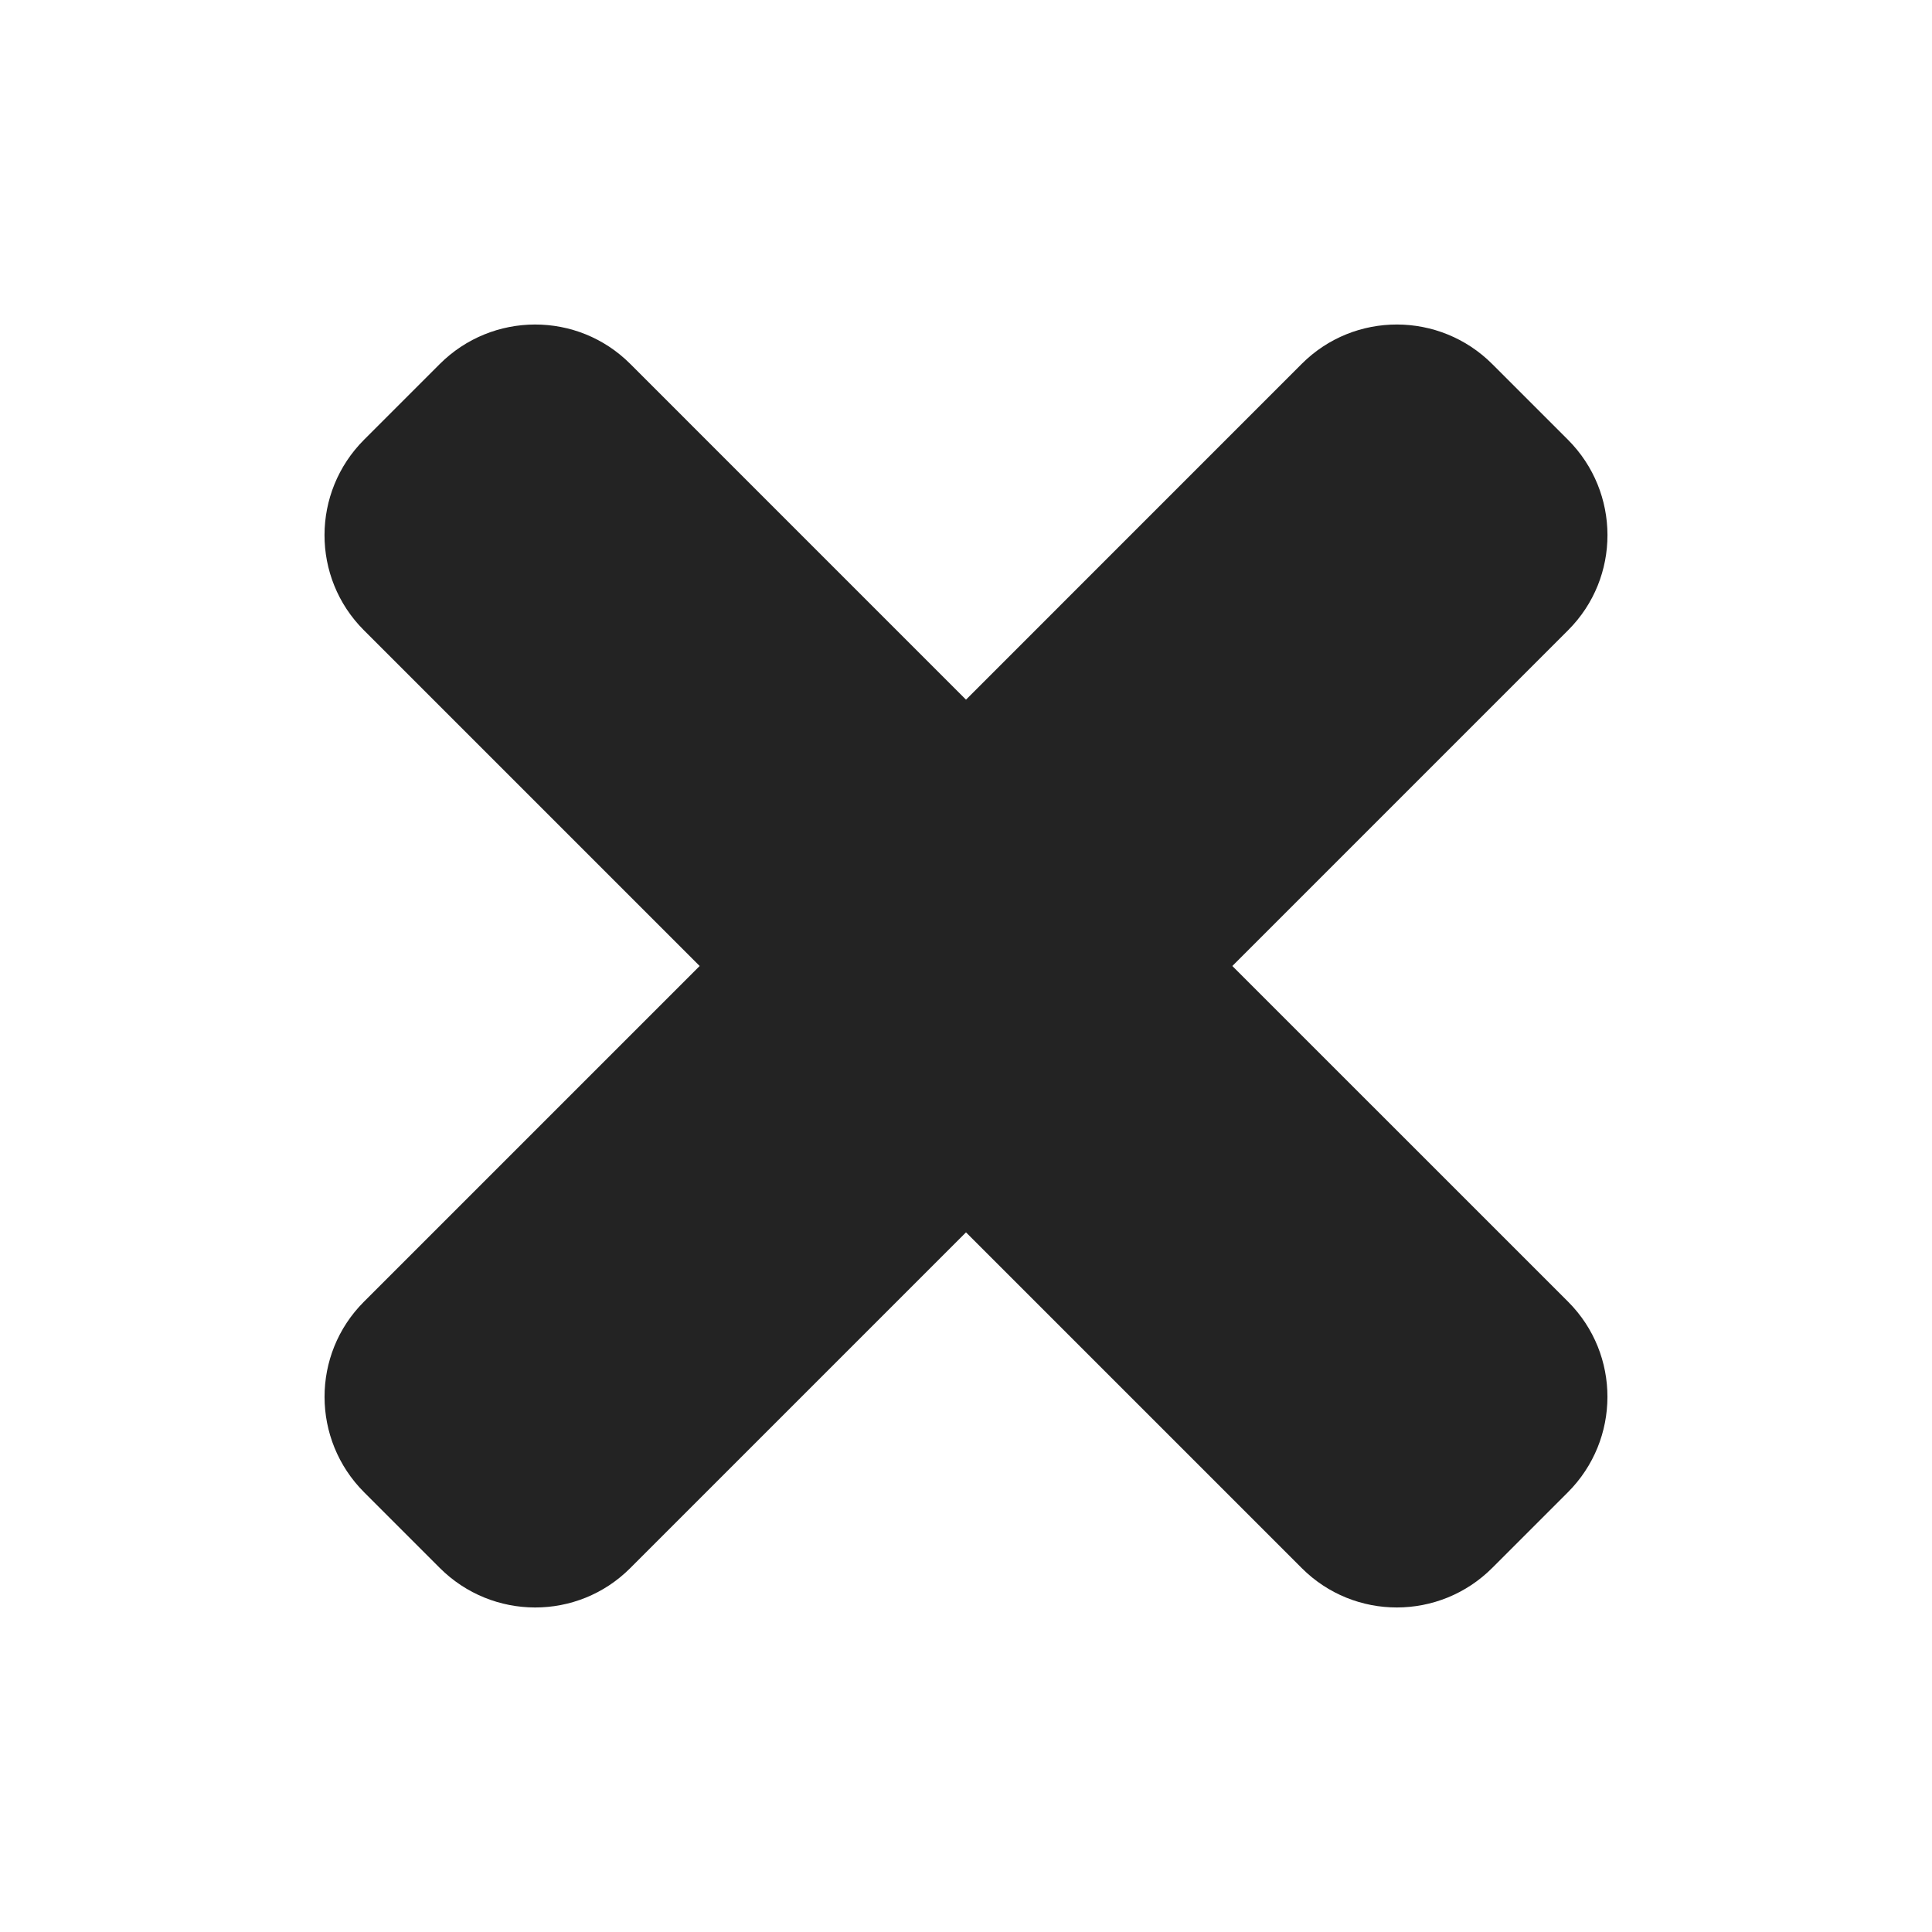
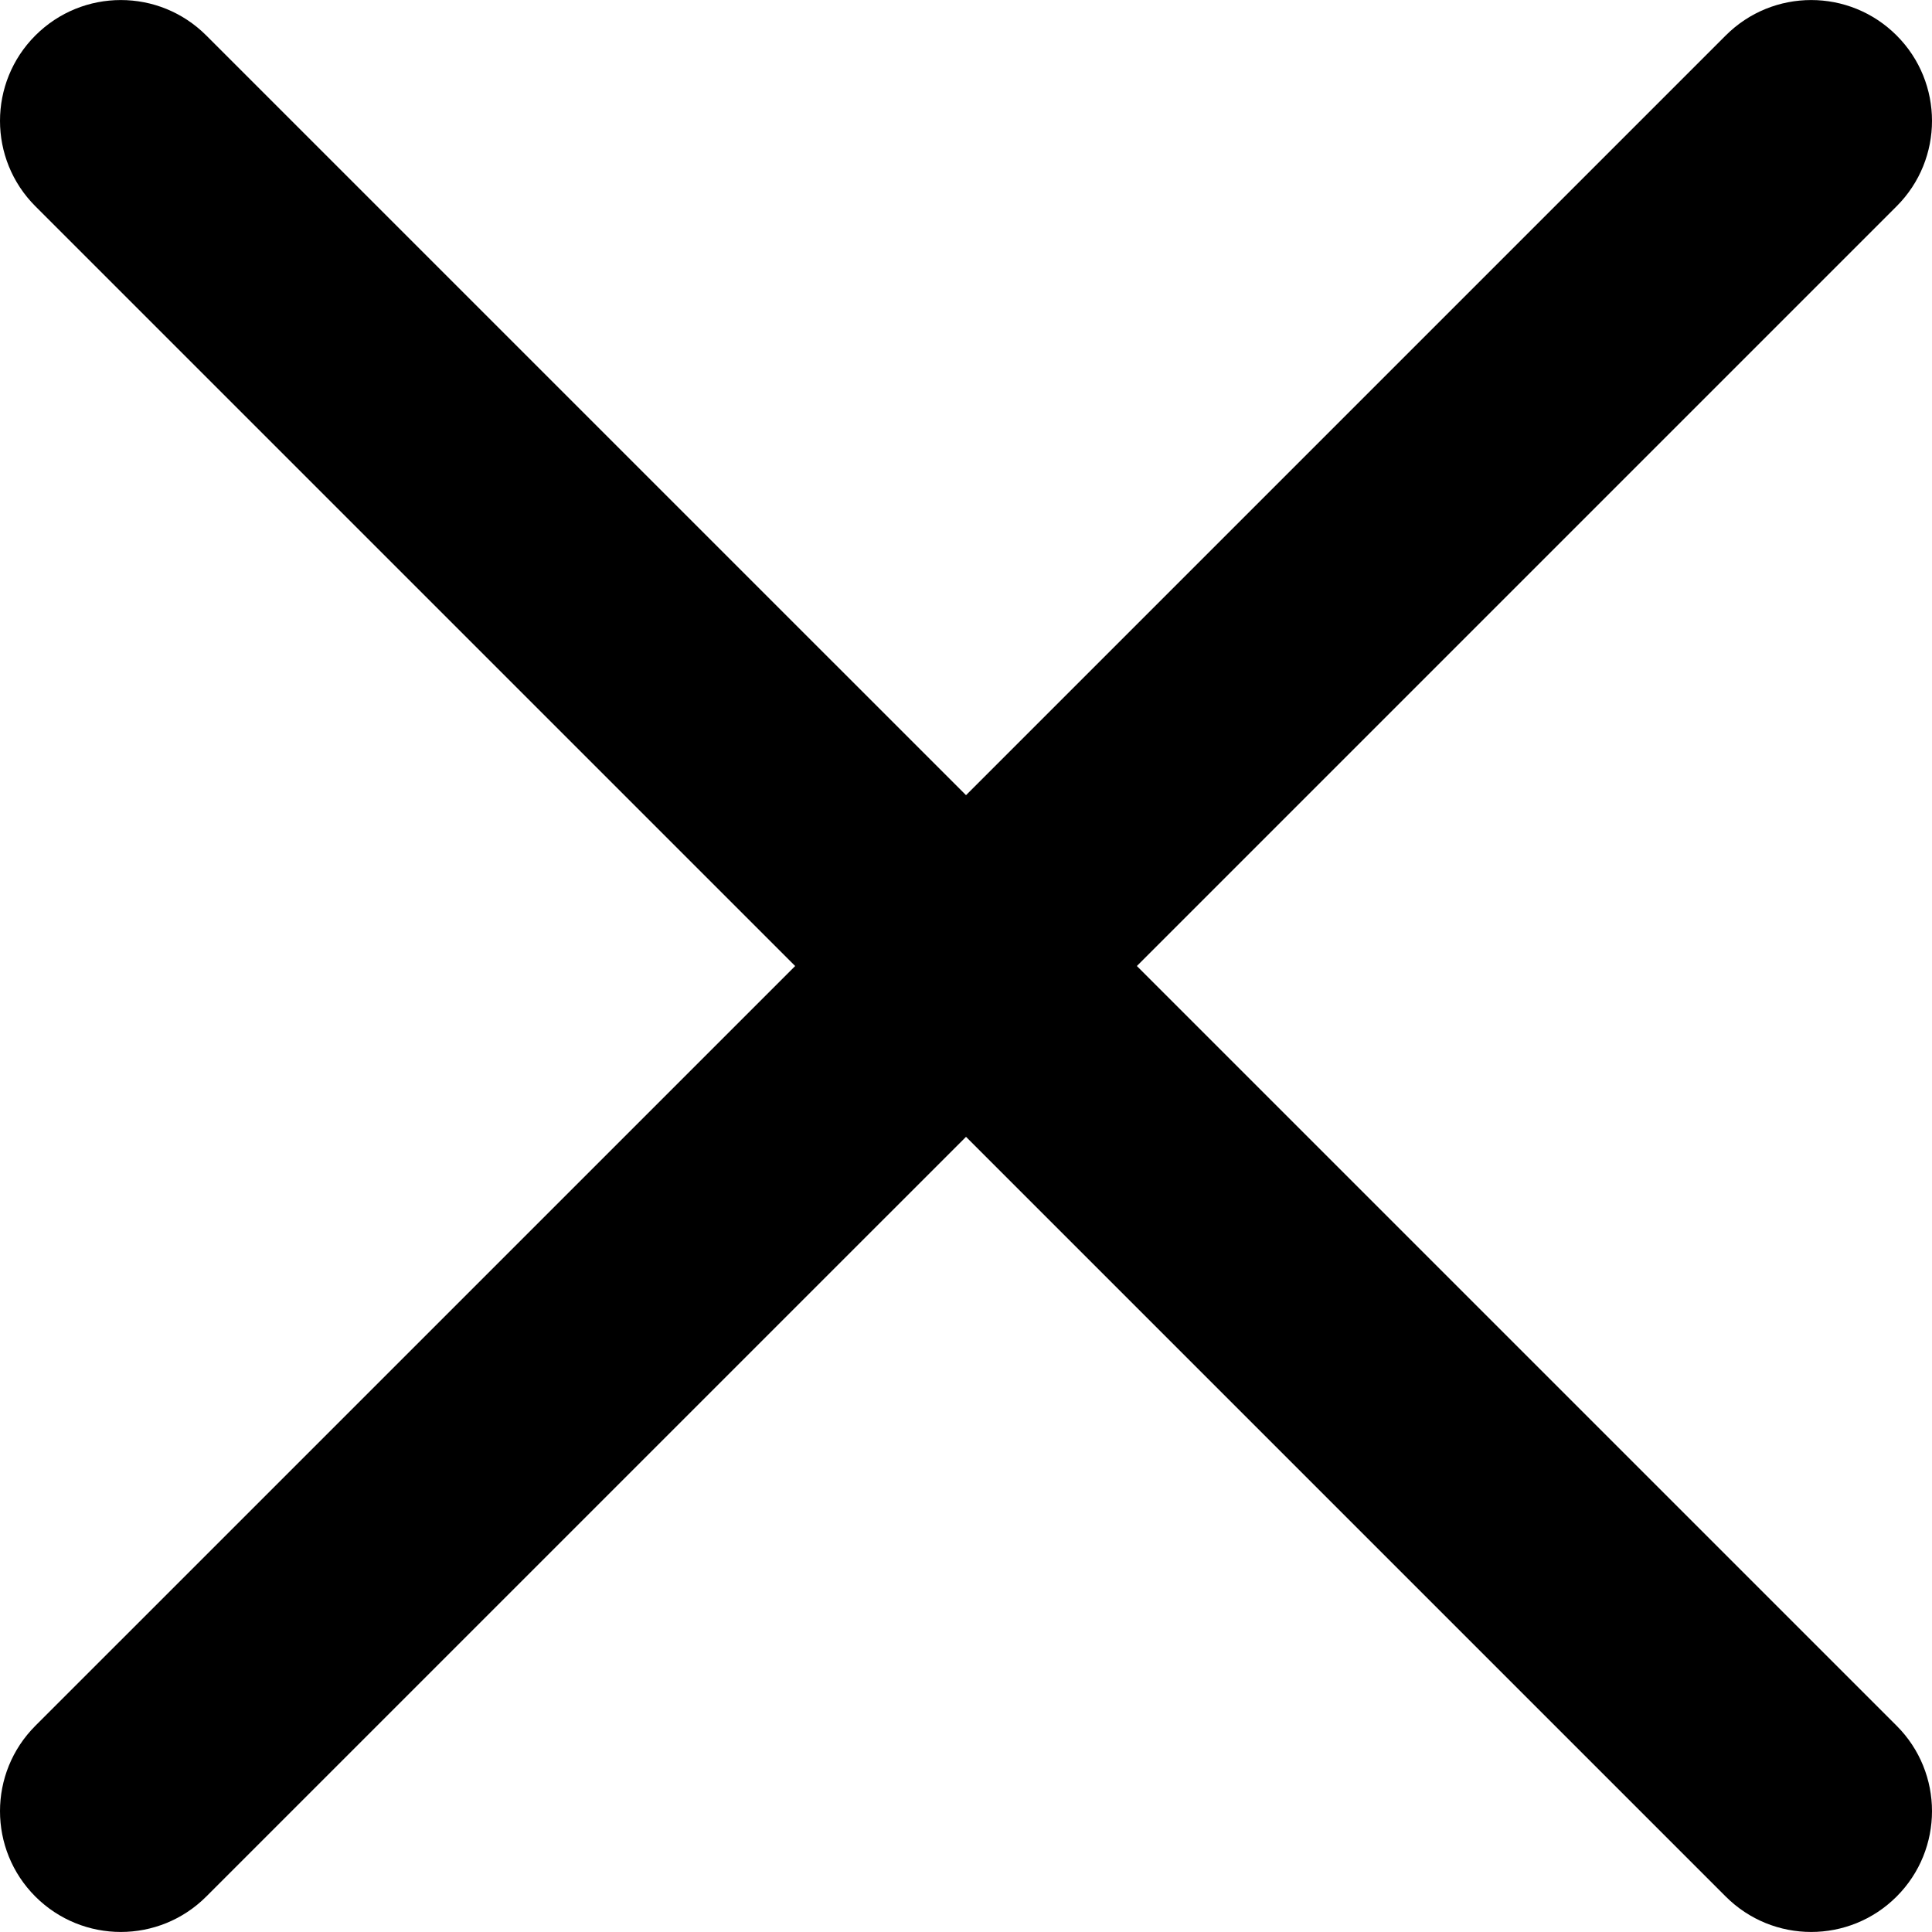
- <svg xmlns="http://www.w3.org/2000/svg" enable-background="new 0 0 128 128" height="128px" id="Layer_1" version="1.1" viewBox="0 0 128 128" width="128px" xml:space="preserve">
-   <path d="M81.646,64l22.248-22.249c3.48-3.48,3.474-9.131-0.019-12.623l-5.006-5.005  c-3.489-3.49-9.142-3.499-12.622-0.019L64,46.354L41.753,24.106c-3.484-3.483-9.133-3.472-12.624,0.018l-5.005,5.005  c-3.491,3.492-3.501,9.14-0.018,12.623L46.354,64L24.108,86.246c-3.483,3.484-3.472,9.133,0.018,12.623l5.005,5.006  c3.492,3.492,9.14,3.502,12.623,0.018L64,81.647l22.247,22.246c3.48,3.481,9.131,3.475,12.622-0.019l5.006-5.006  c3.489-3.489,3.498-9.142,0.019-12.622L81.646,64z" fill="#232323" />
+ <svg xmlns="http://www.w3.org/2000/svg" version="1.1" id="Capa_1" x="0px" y="0px" viewBox="0 0 47.971 47.971" style="enable-background:new 0 0 47.971 47.971;" xml:space="preserve">
+   <g>
+     <path d="M28.228,23.986L47.092,5.122c1.172-1.171,1.172-3.071,0-4.242c-1.172-1.172-3.07-1.172-4.242,0L23.986,19.744L5.121,0.88   c-1.172-1.172-3.07-1.172-4.242,0c-1.172,1.171-1.172,3.071,0,4.242l18.865,18.864L0.879,42.85c-1.172,1.171-1.172,3.071,0,4.242   C1.465,47.677,2.233,47.97,3,47.97s1.535-0.293,2.121-0.879l18.865-18.864L42.85,47.091c0.586,0.586,1.354,0.879,2.121,0.879   s1.535-0.293,2.121-0.879c1.172-1.171,1.172-3.071,0-4.242L28.228,23.986z" />
+   </g>
+   <g>
+ </g>
+   <g>
+ </g>
+   <g>
+ </g>
+   <g>
+ </g>
+   <g>
+ </g>
+   <g>
+ </g>
+   <g>
+ </g>
+   <g>
+ </g>
+   <g>
+ </g>
+   <g>
+ </g>
+   <g>
+ </g>
+   <g>
+ </g>
+   <g>
+ </g>
+   <g>
+ </g>
+   <g>
+ </g>
</svg>
